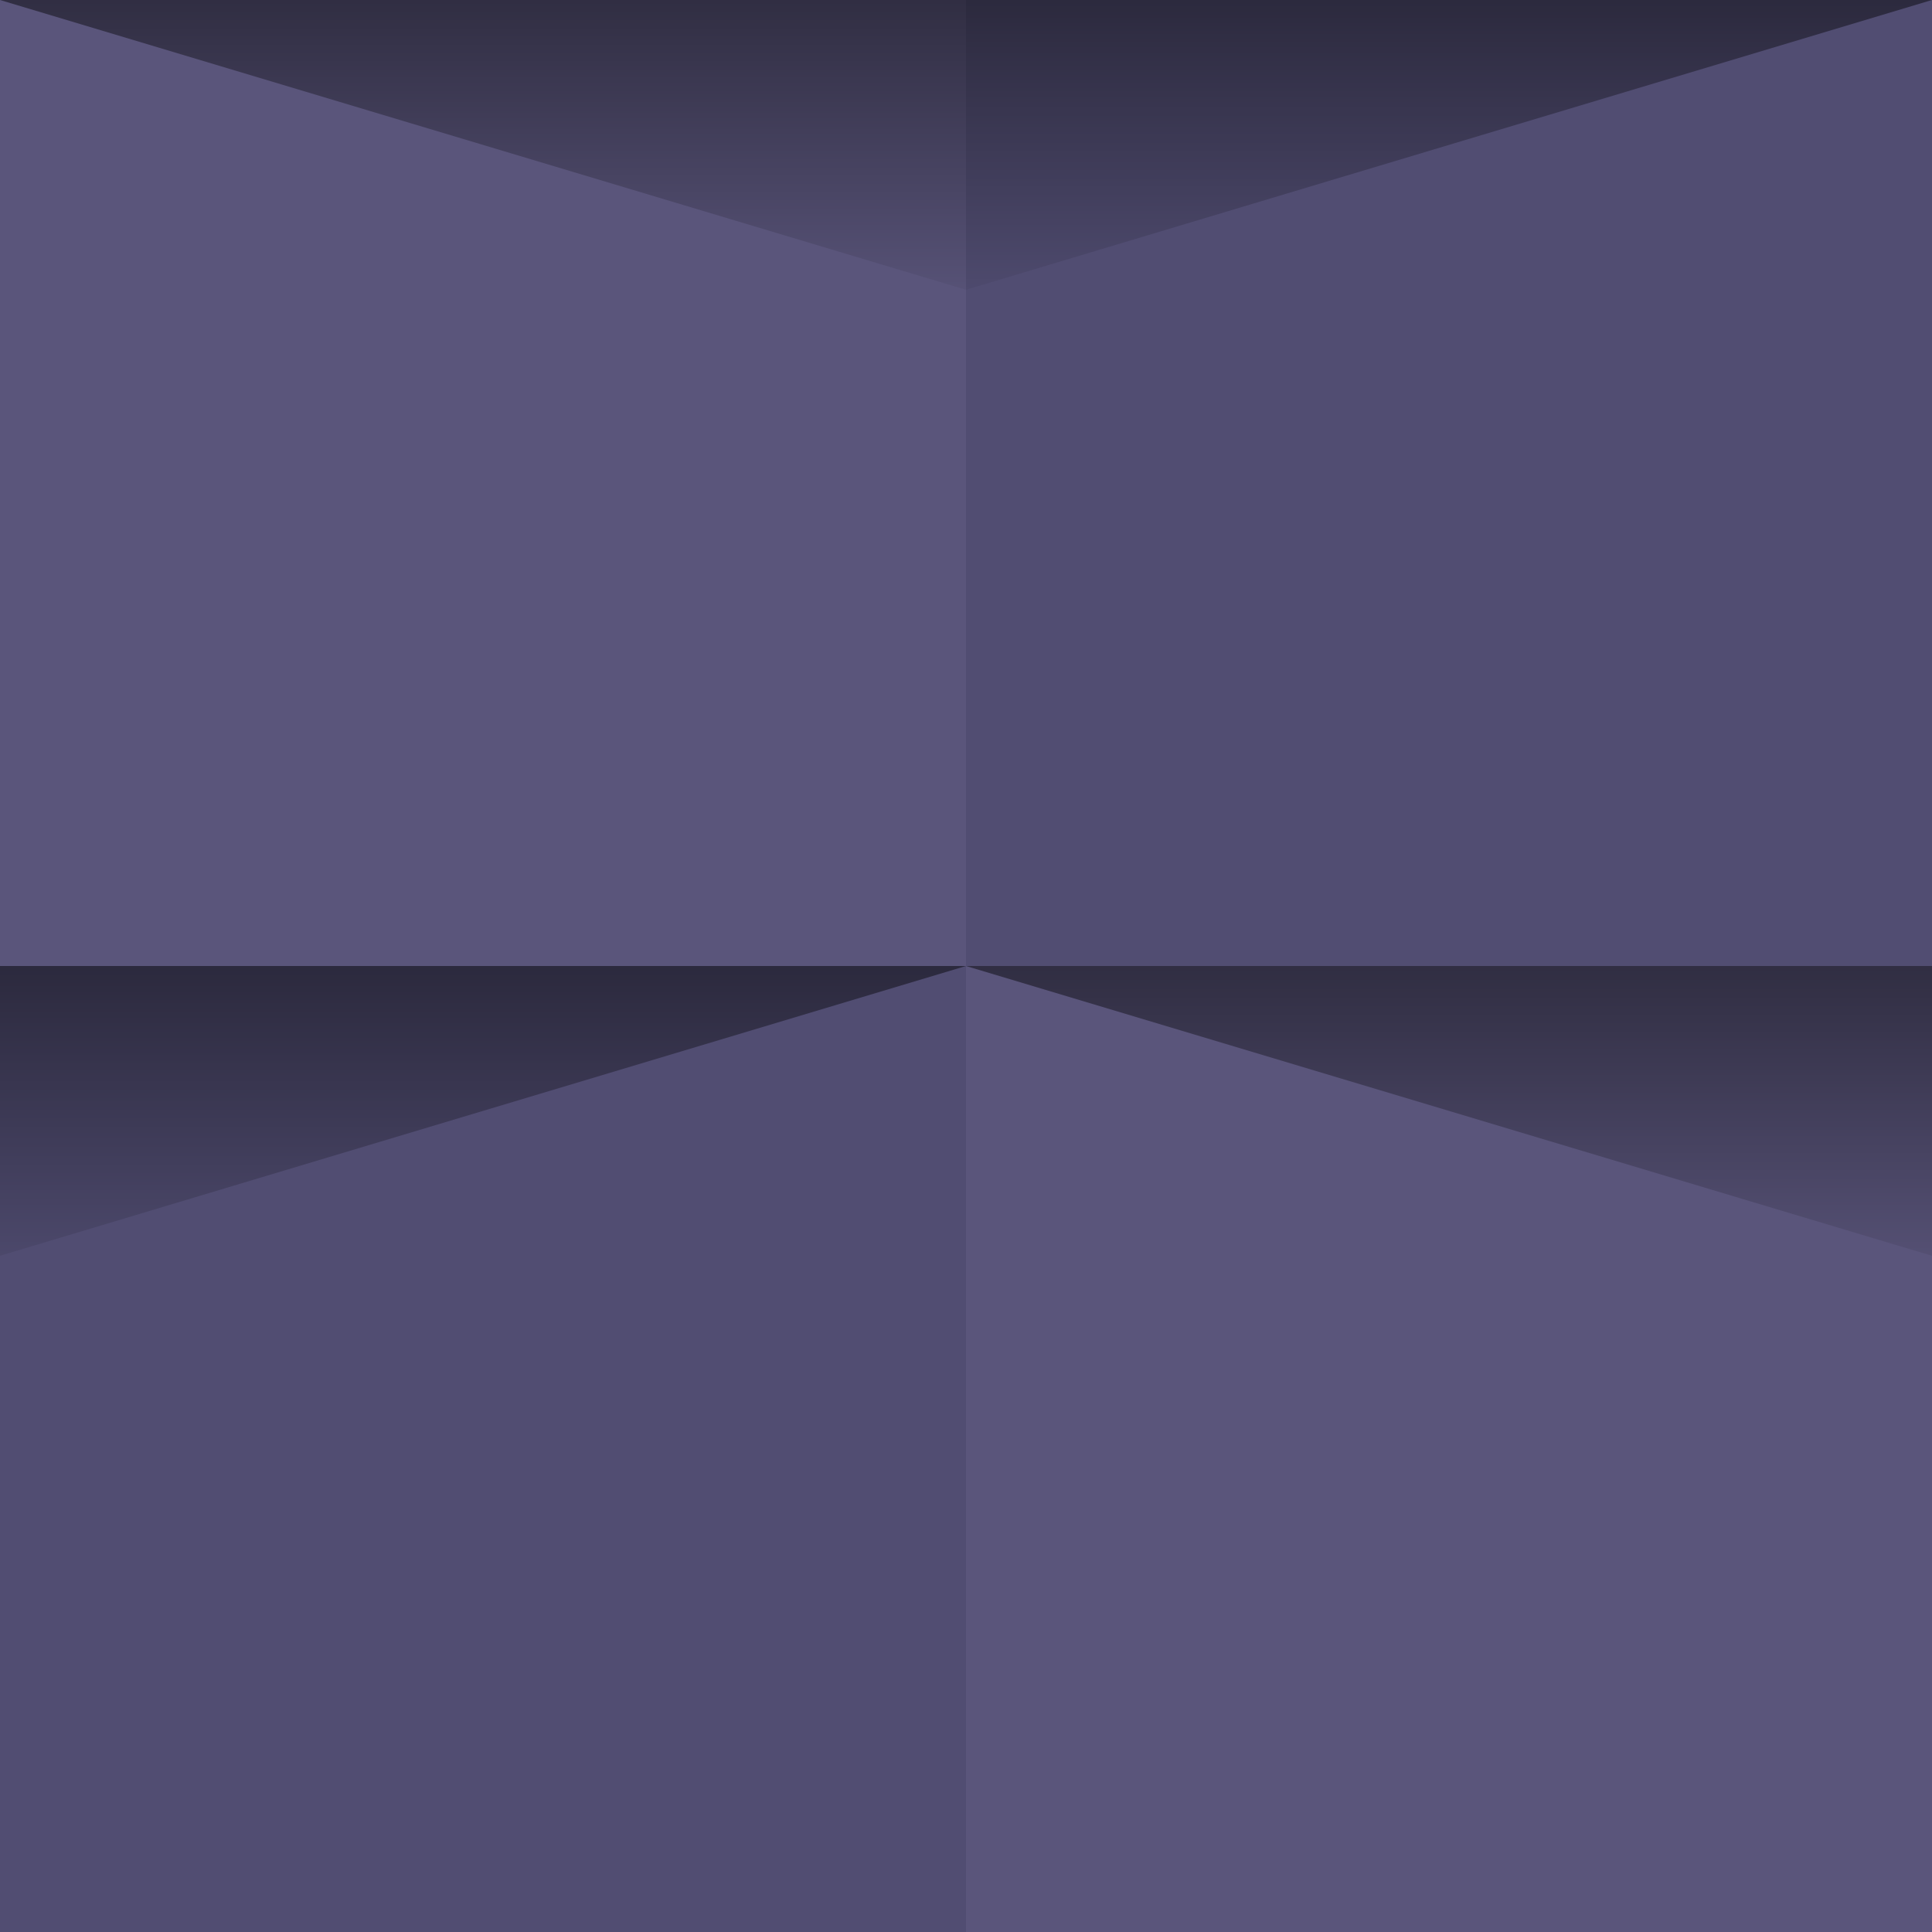
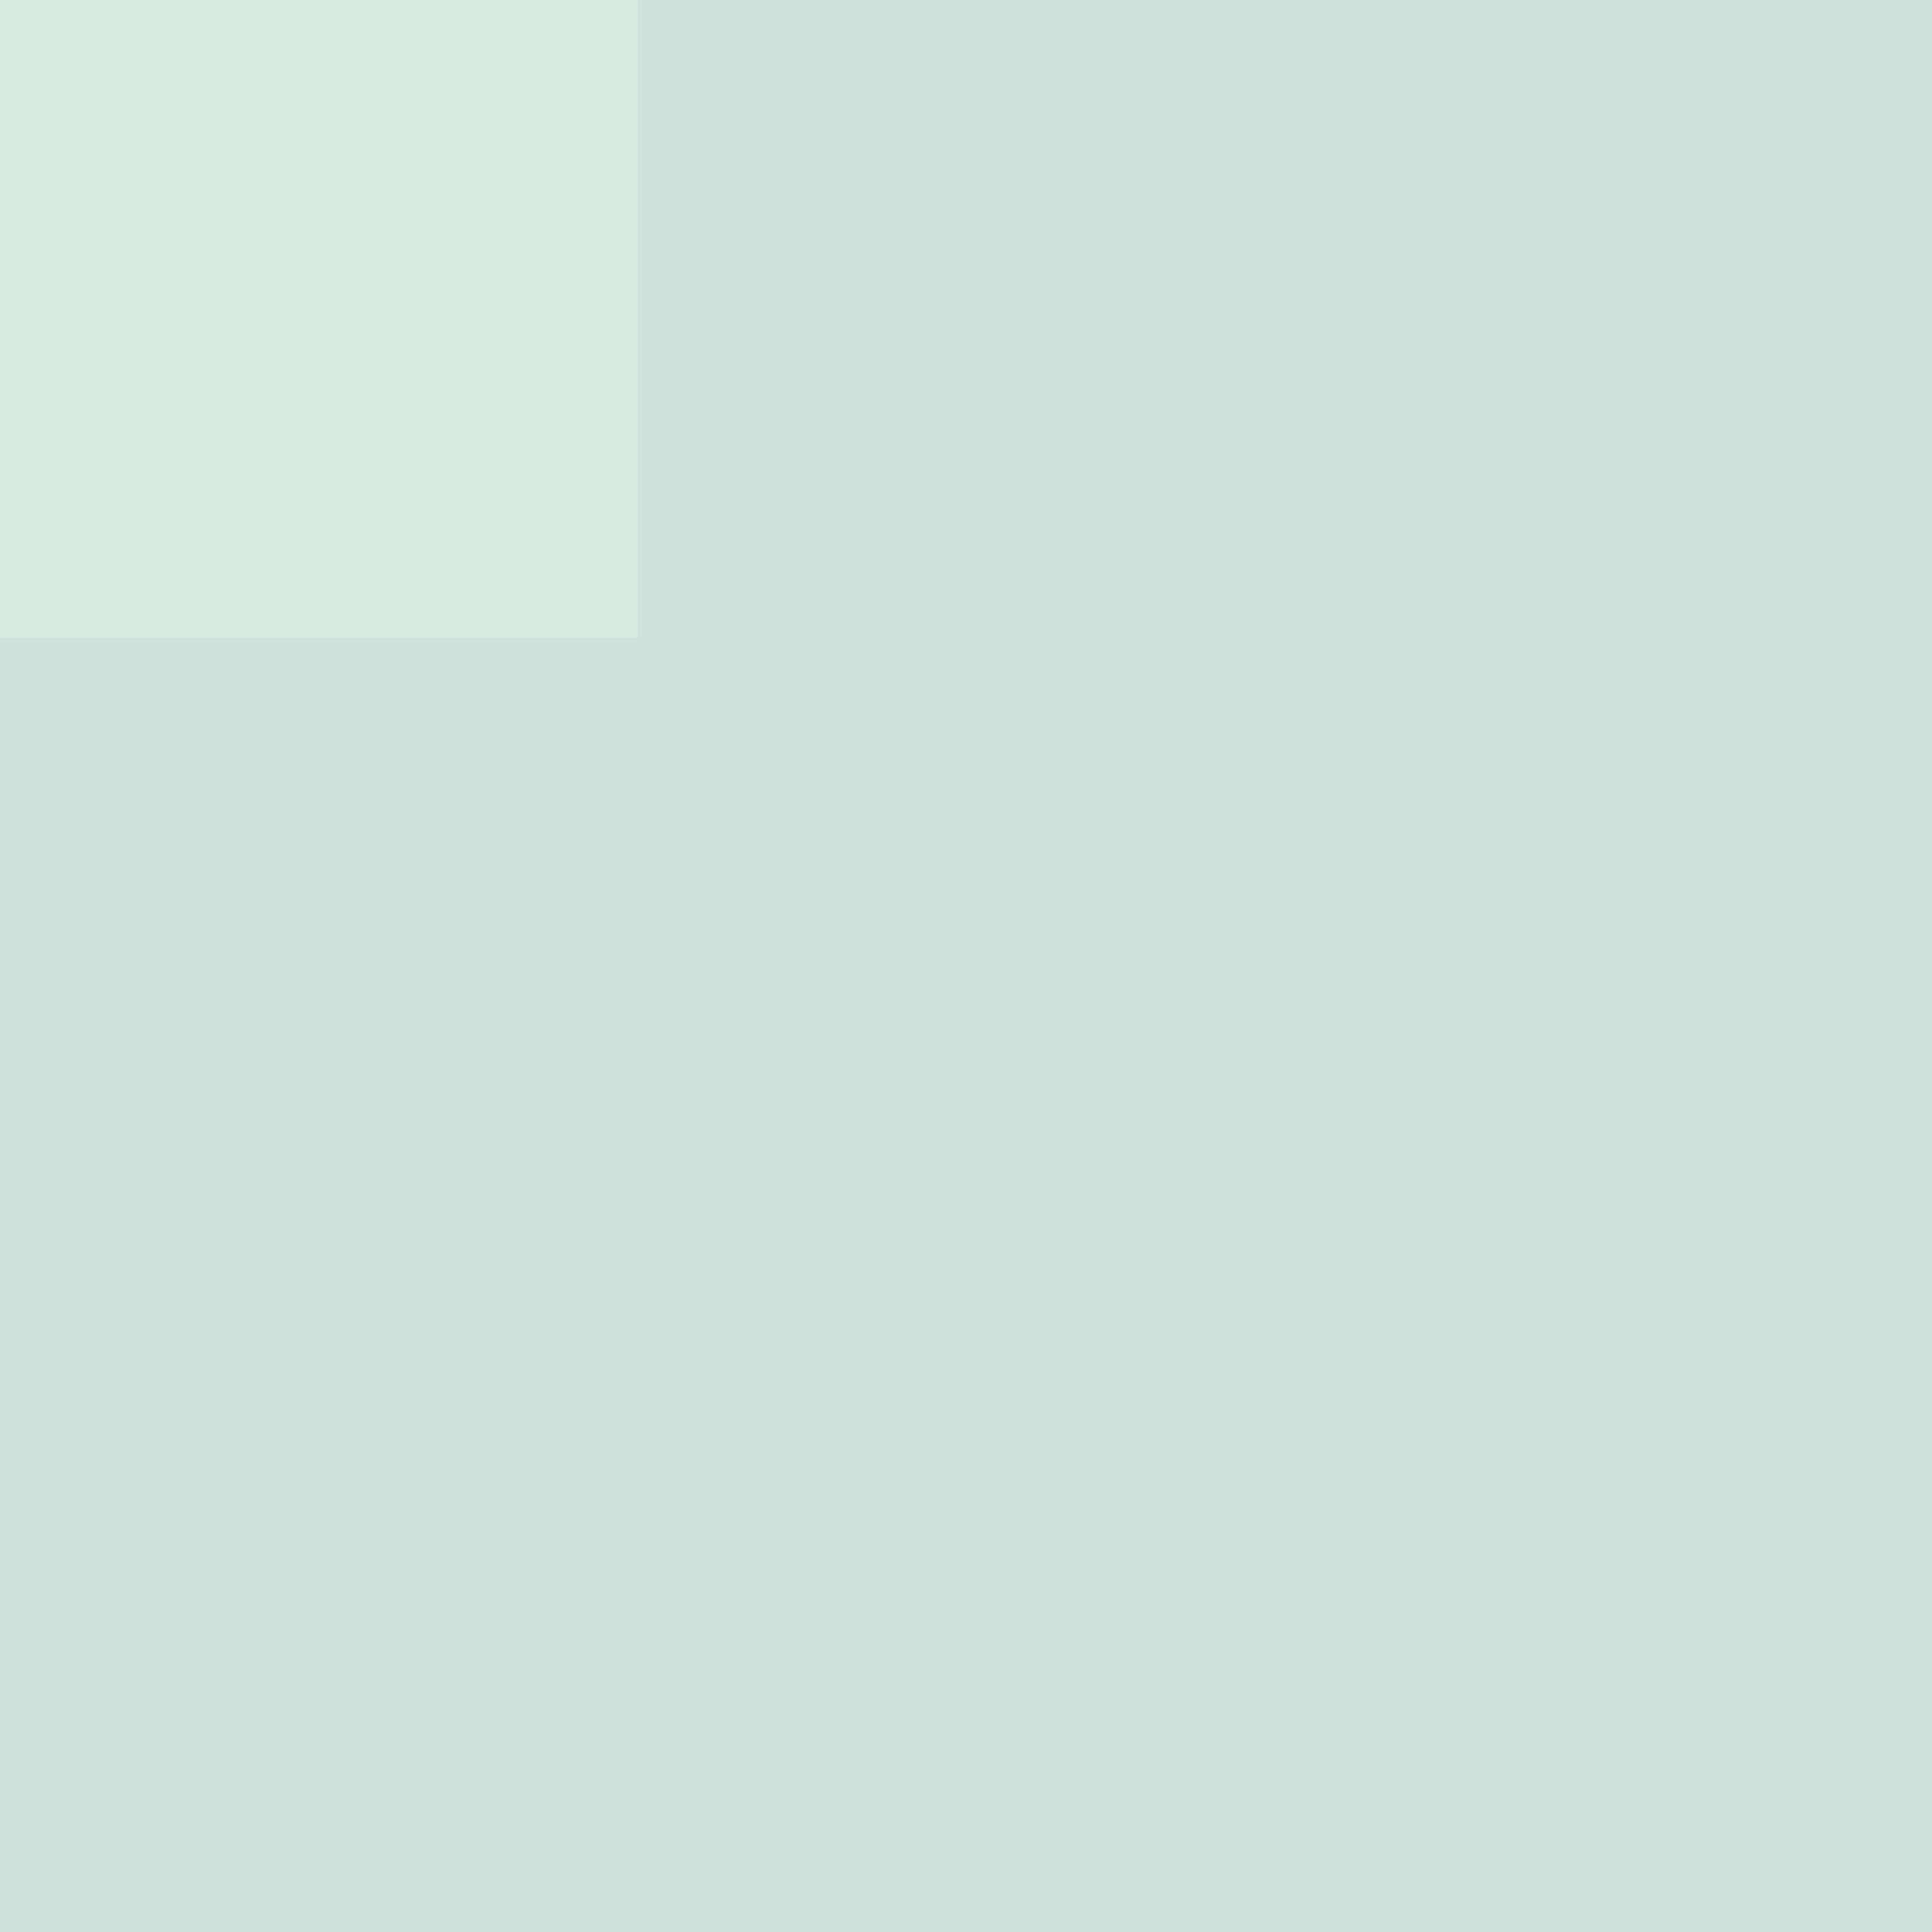
- <svg xmlns="http://www.w3.org/2000/svg" width="100" height="100" viewBox="0 0 200 200">
-   <rect fill="#5A557B" width="200" height="200" />
-   <defs>
-     <linearGradient id="a" gradientUnits="userSpaceOnUse" x1="100" y1="33" x2="100" y2="-3">
-       <stop offset="0" stop-color="#000" stop-opacity="0" />
-       <stop offset="1" stop-color="#000" stop-opacity="1" />
-     </linearGradient>
-     <linearGradient id="b" gradientUnits="userSpaceOnUse" x1="100" y1="135" x2="100" y2="97">
-       <stop offset="0" stop-color="#000" stop-opacity="0" />
-       <stop offset="1" stop-color="#000" stop-opacity="1" />
-     </linearGradient>
-   </defs>
-   <g fill="#4c486d" fill-opacity="0.6">
-     <rect x="100" width="100" height="100" />
-     <rect y="100" width="100" height="100" />
-   </g>
-   <g fill-opacity="0.5">
-     <polygon fill="url(#a)" points="100 30 0 0 200 0" />
-     <polygon fill="url(#b)" points="100 100 0 130 0 100 200 100 200 130" />
-   </g>
+ <svg xmlns="http://www.w3.org/2000/svg" width="55" height="55" viewBox="0 0 100 100">
+   <rect fill="#D0E2DB" width="100" height="100" />
+   <rect x="0" y="0" width="33" height="33" fill-opacity="0.6" fill="#DCF3E4" />
</svg>
